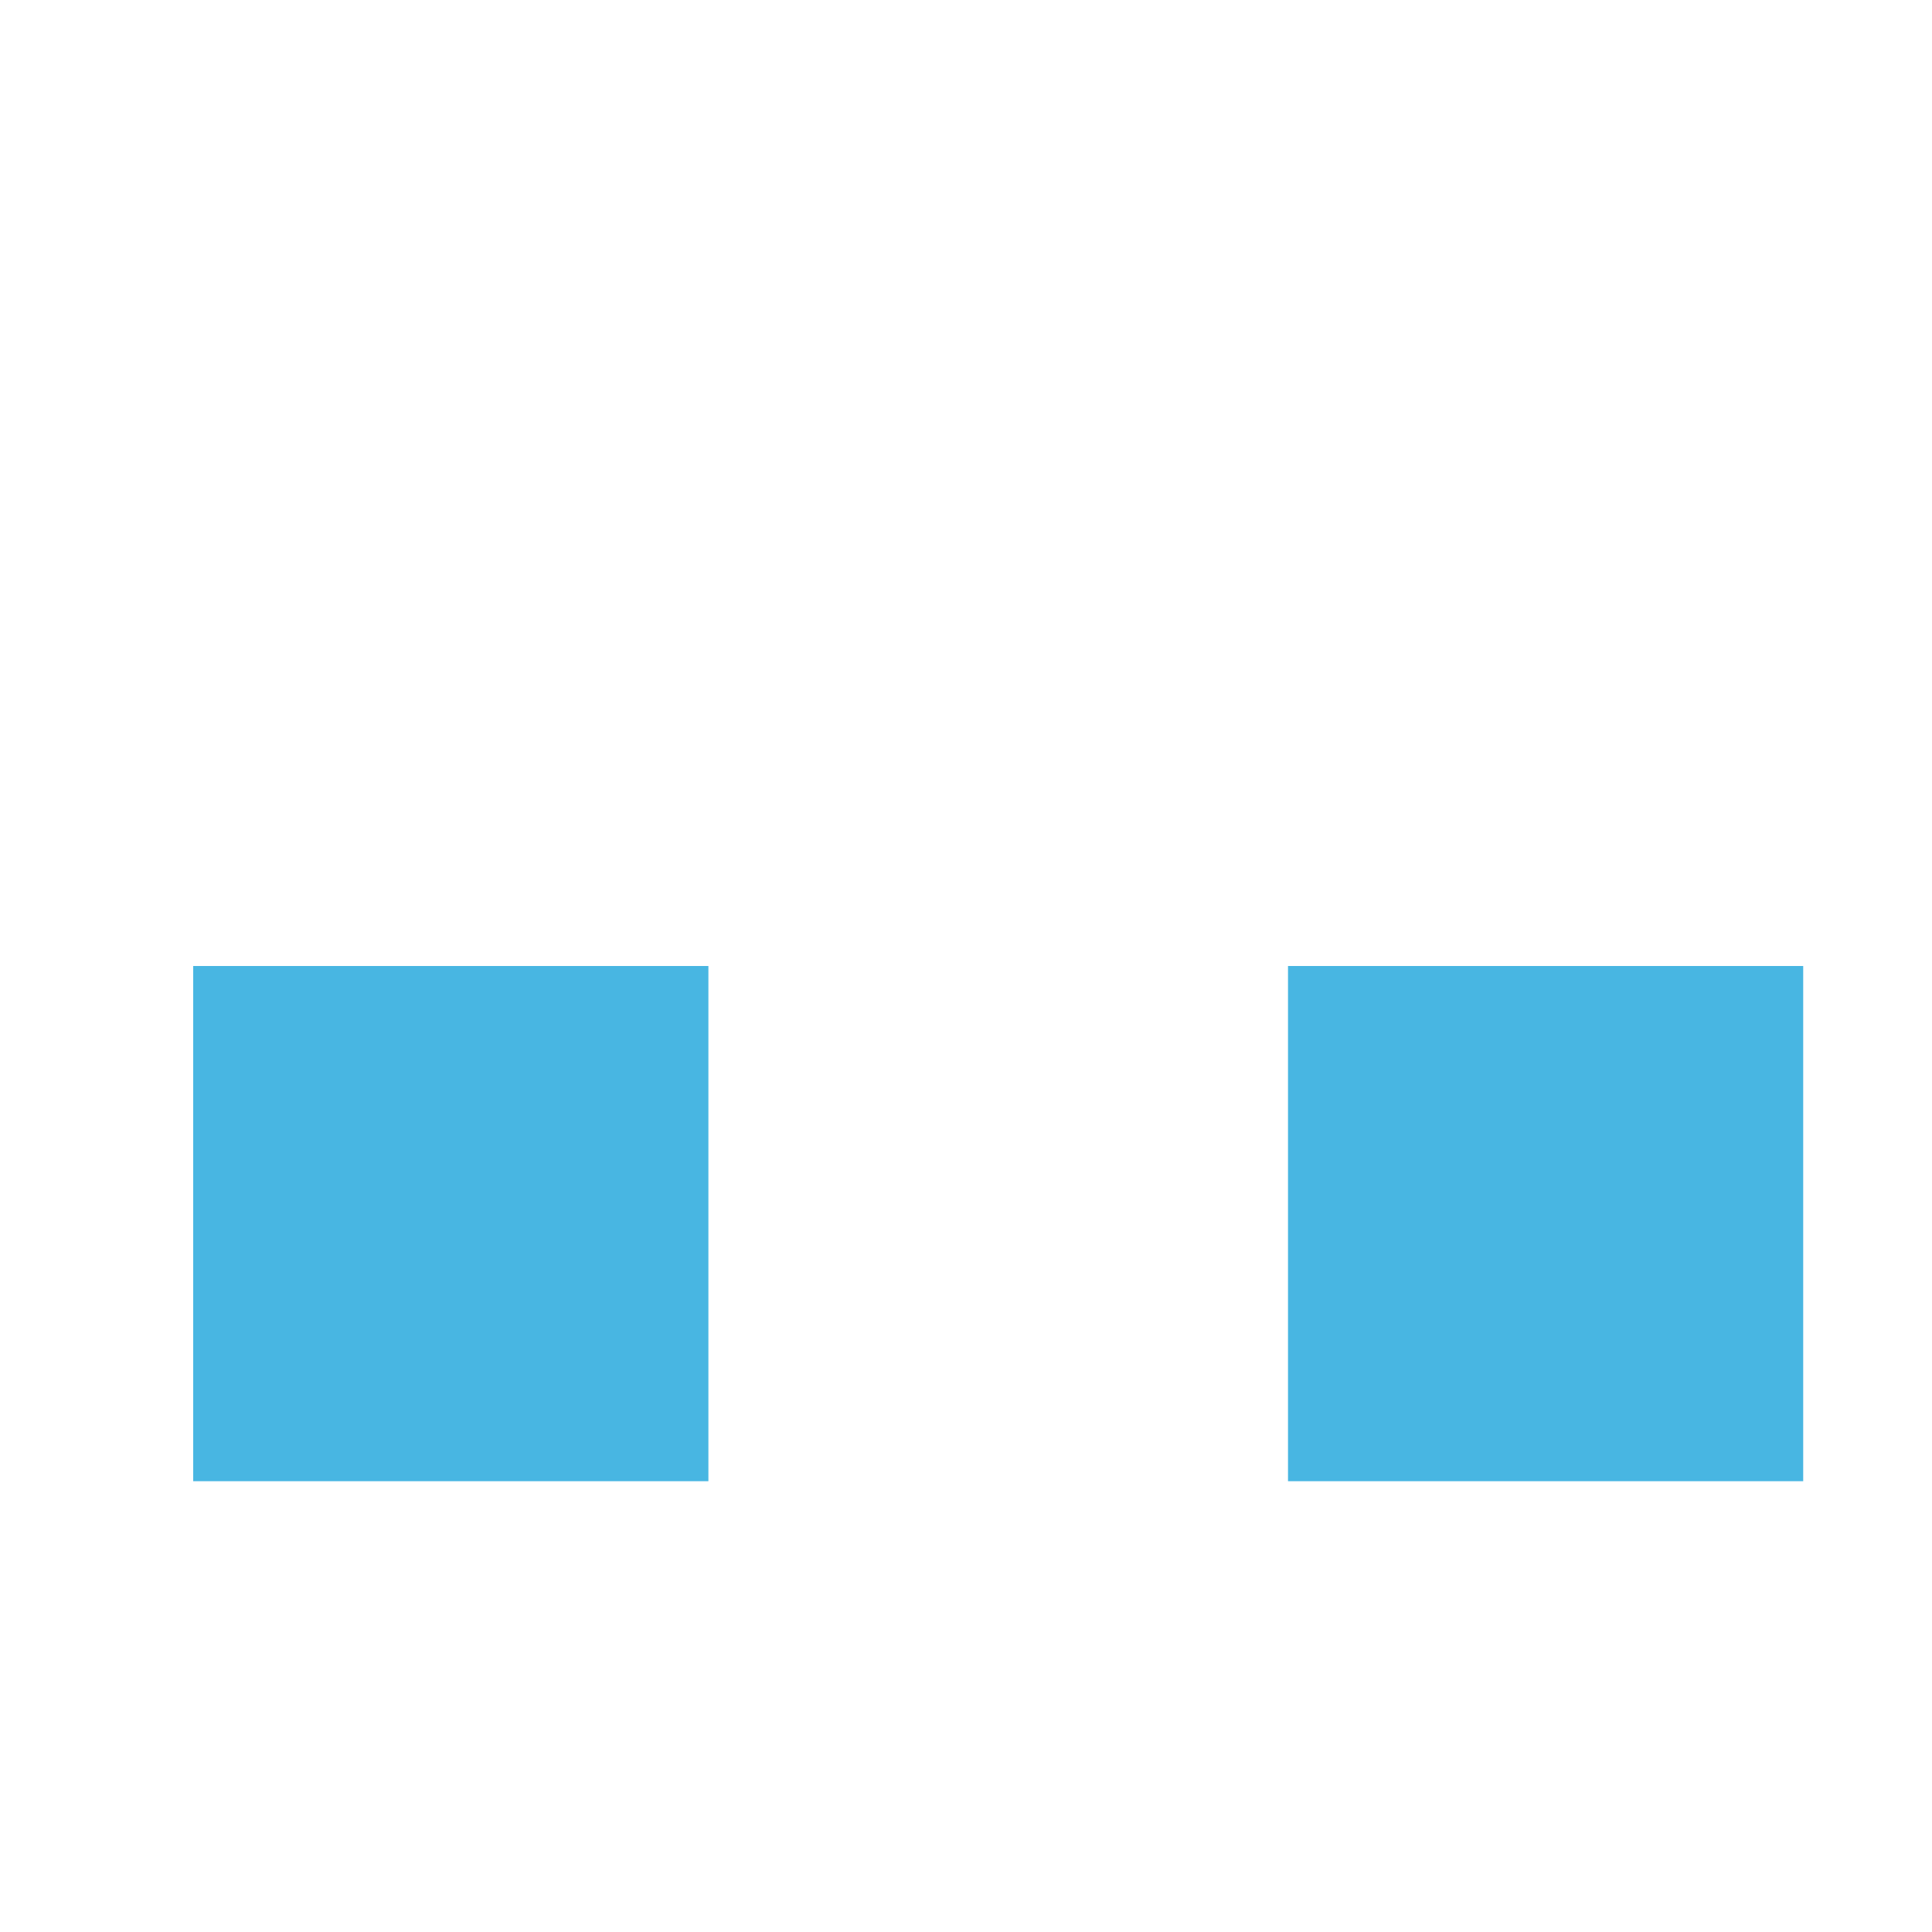
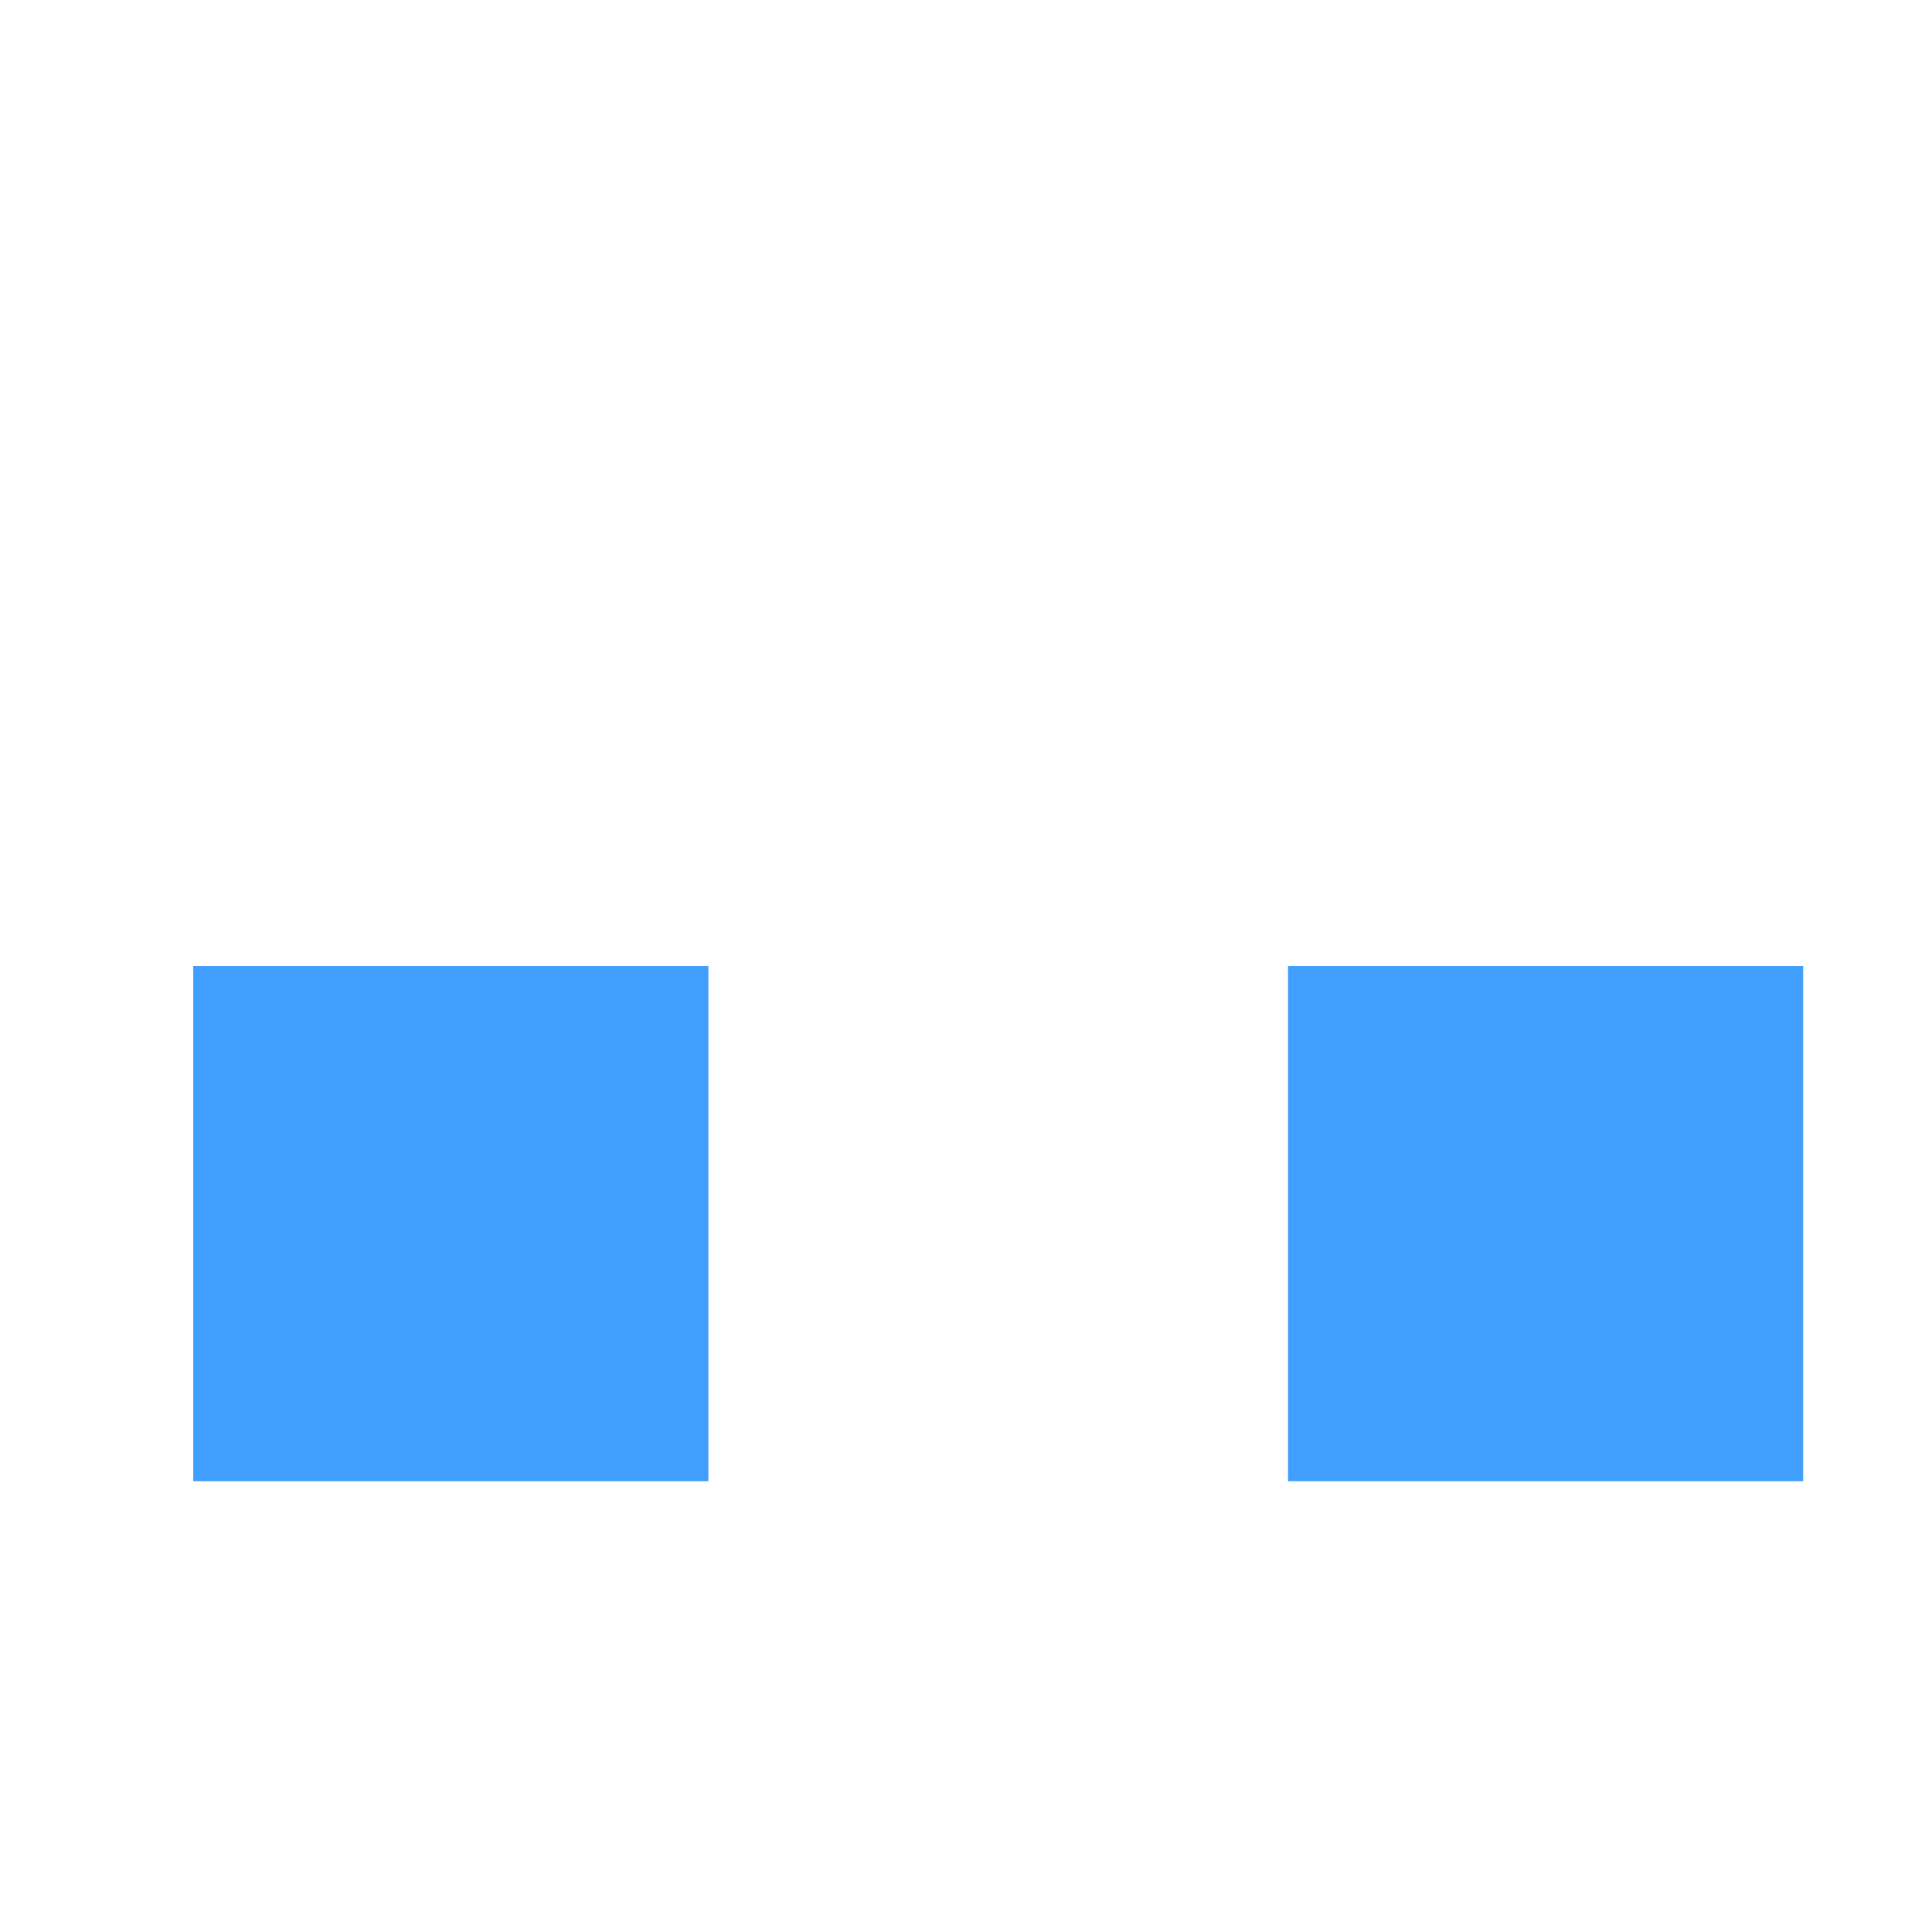
<svg xmlns="http://www.w3.org/2000/svg" width="48px" height="48px" viewBox="0 0 24 30" style="enable-background:new 0 0 50 50" xml:space="preserve">
-   <rect x="0" y="15" width="8" height="8" fill="#48b6e2">
+   <rect x="0" y="15" width="8" height="8" fill="#409EFF">
    <animate attributeName="opacity" attributeType="XML" values="1; .2; 1" begin="0s" dur="0.6s" repeatCount="indefinite" />
  </rect>
-   <rect x="17" y="15" width="8" height="8" fill="#48b6e2">
+   <rect x="17" y="15" width="8" height="8" fill="#409EFF">
    <animate attributeName="opacity" attributeType="XML" values="1; .2; 1" begin="0.2s" dur="0.6s" repeatCount="indefinite" />
  </rect>
-   <rect x="35" y="15" width="8" height="8" fill="#48b6e2">
+   <rect x="35" y="15" width="8" height="8" fill="#409EFF">
    <animate attributeName="opacity" attributeType="XML" values="1; .2; 1" begin="0.4s" dur="0.6s" repeatCount="indefinite" />
  </rect>
</svg>
